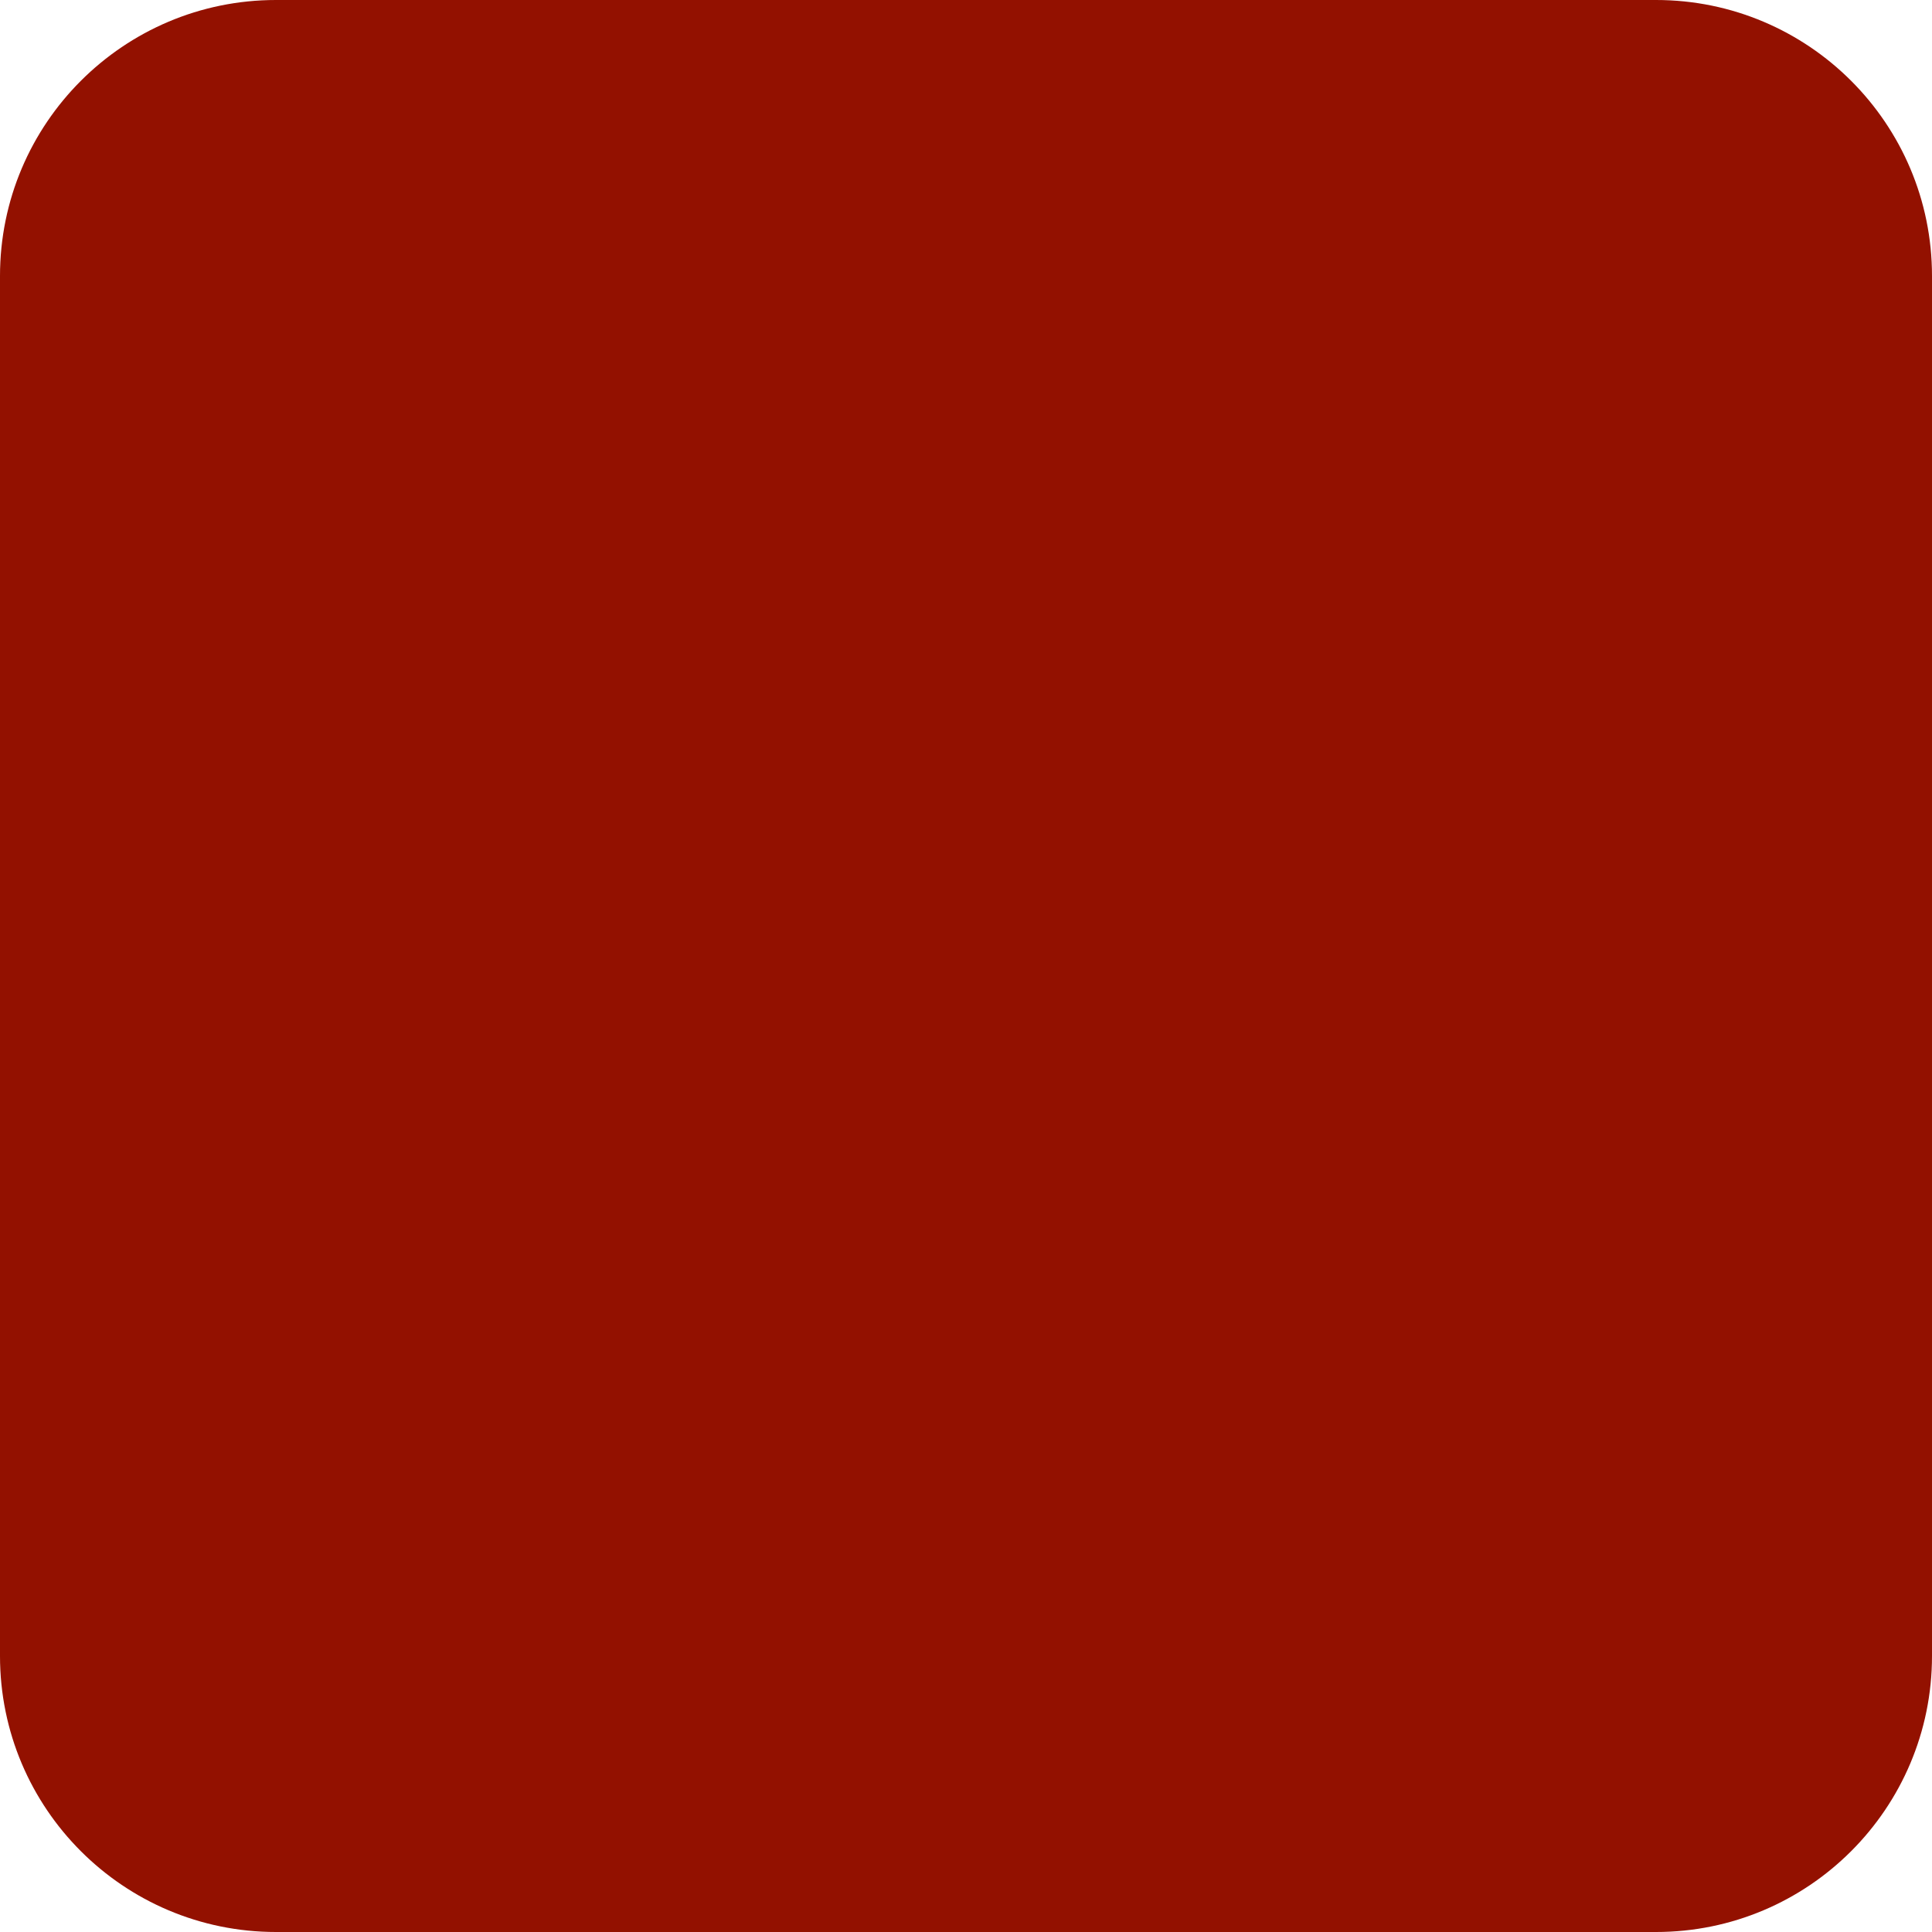
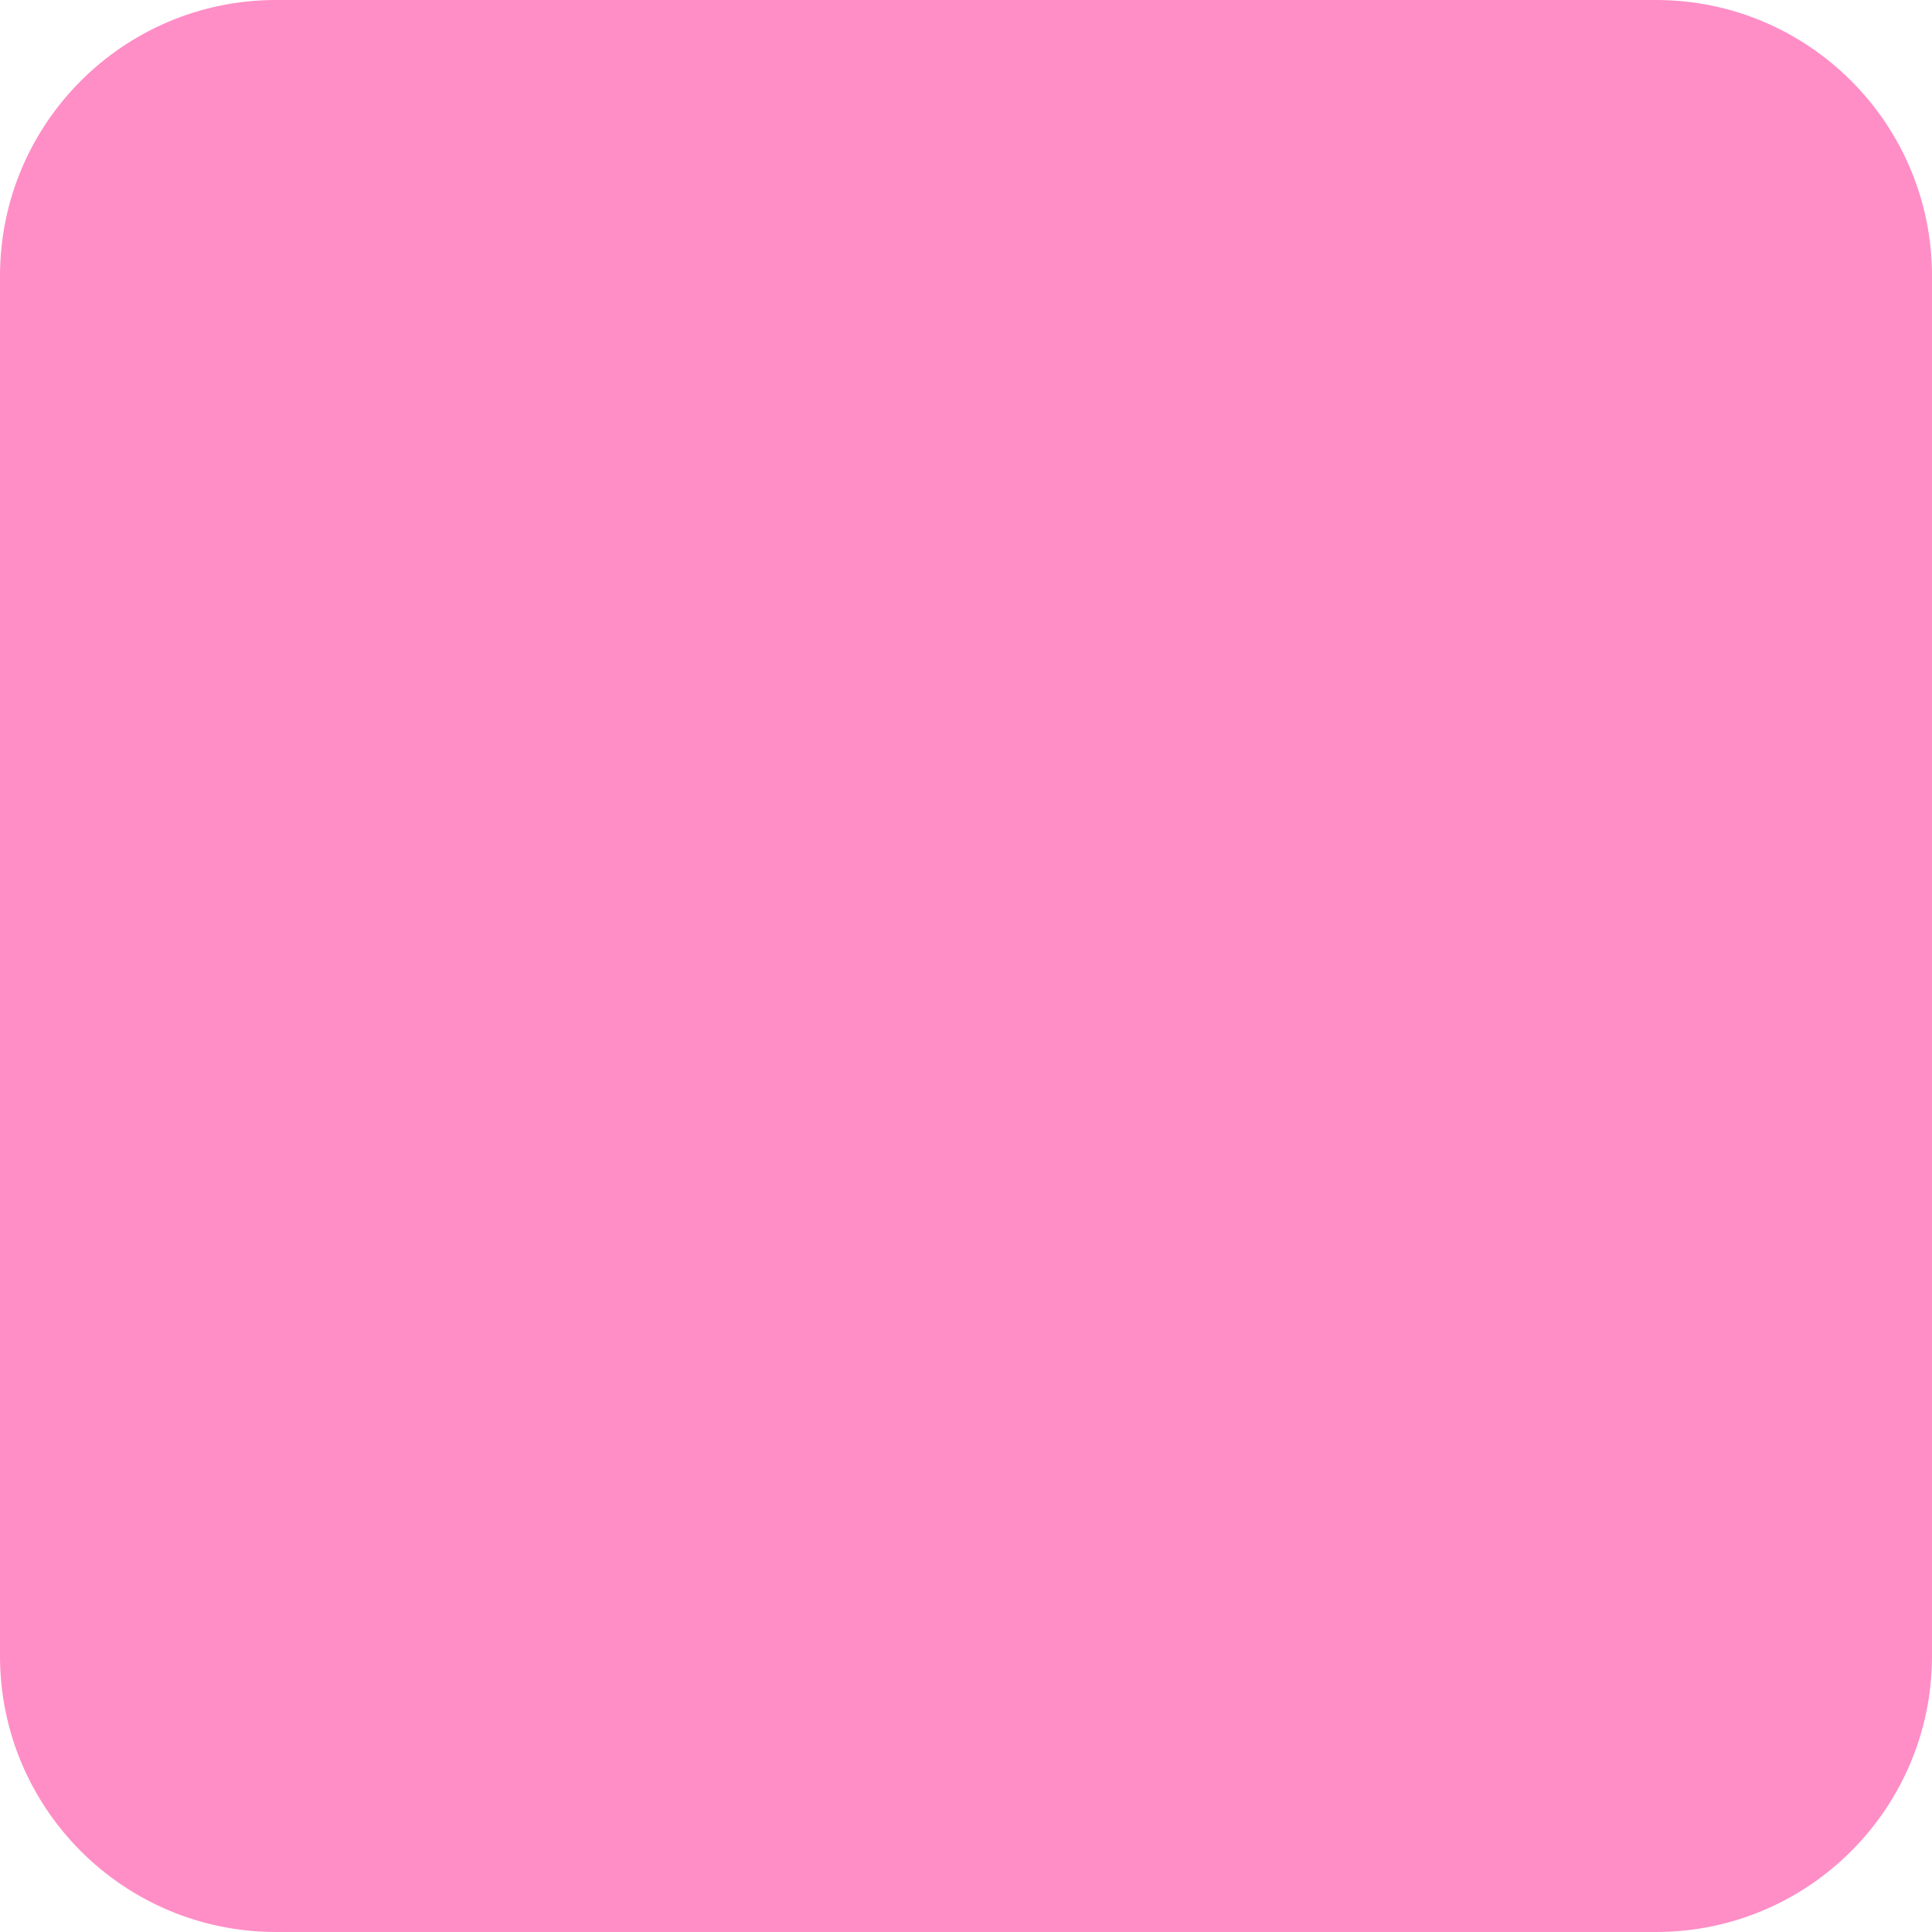
<svg xmlns="http://www.w3.org/2000/svg" width="2296" height="2296" viewBox="0 0 2296 2296">
-   <path id="Rectangle" fill="#931100" fill-rule="evenodd" stroke="none" d="M 0 1968 C -0 2149.149 146.851 2296 328 2296 L 1968 2296 C 2149.149 2296 2296 2149.149 2296 1968 L 2296 328 C 2296 146.851 2149.149 0 1968 0 L 328 0 C 146.851 0 0 146.851 0 328 Z" />
+   <path id="Rectangle" fill="#ff8ec6" fill-rule="evenodd" stroke="none" d="M 0 1968 C -0 2149.149 146.851 2296 328 2296 L 1968 2296 C 2149.149 2296 2296 2149.149 2296 1968 L 2296 328 C 2296 146.851 2149.149 0 1968 0 L 328 0 C 146.851 0 0 146.851 0 328 Z" />
</svg>
